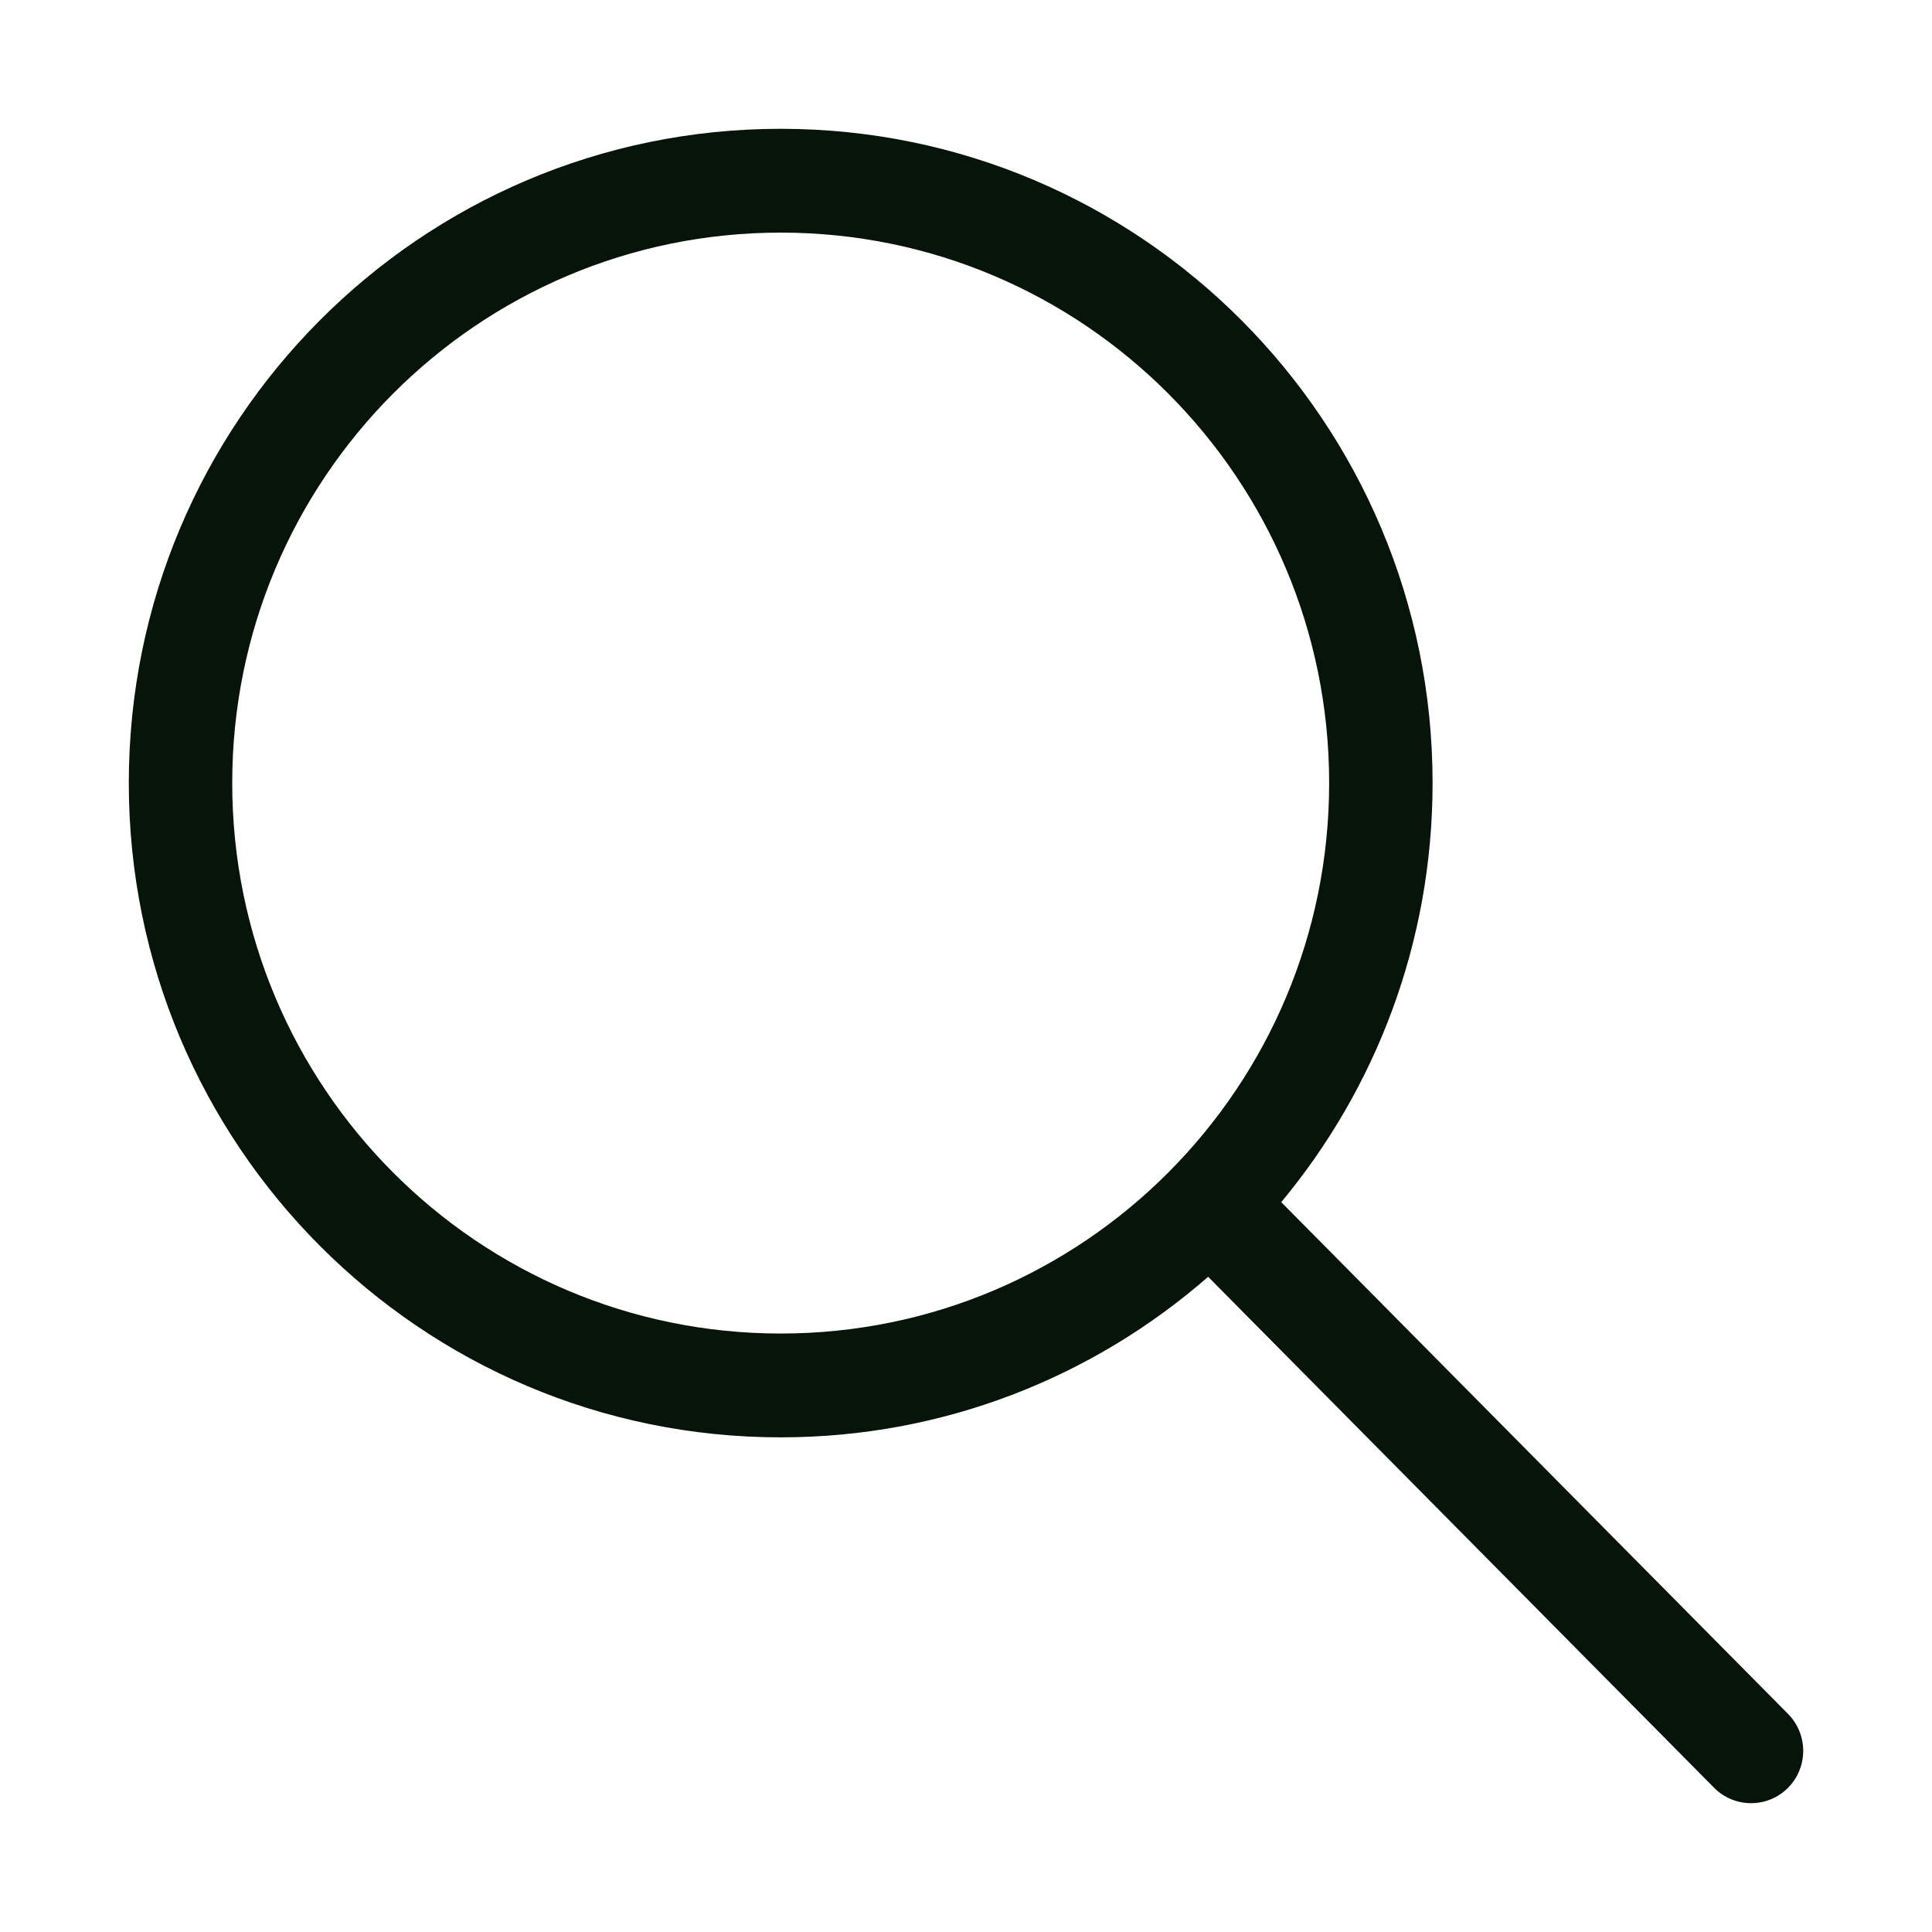
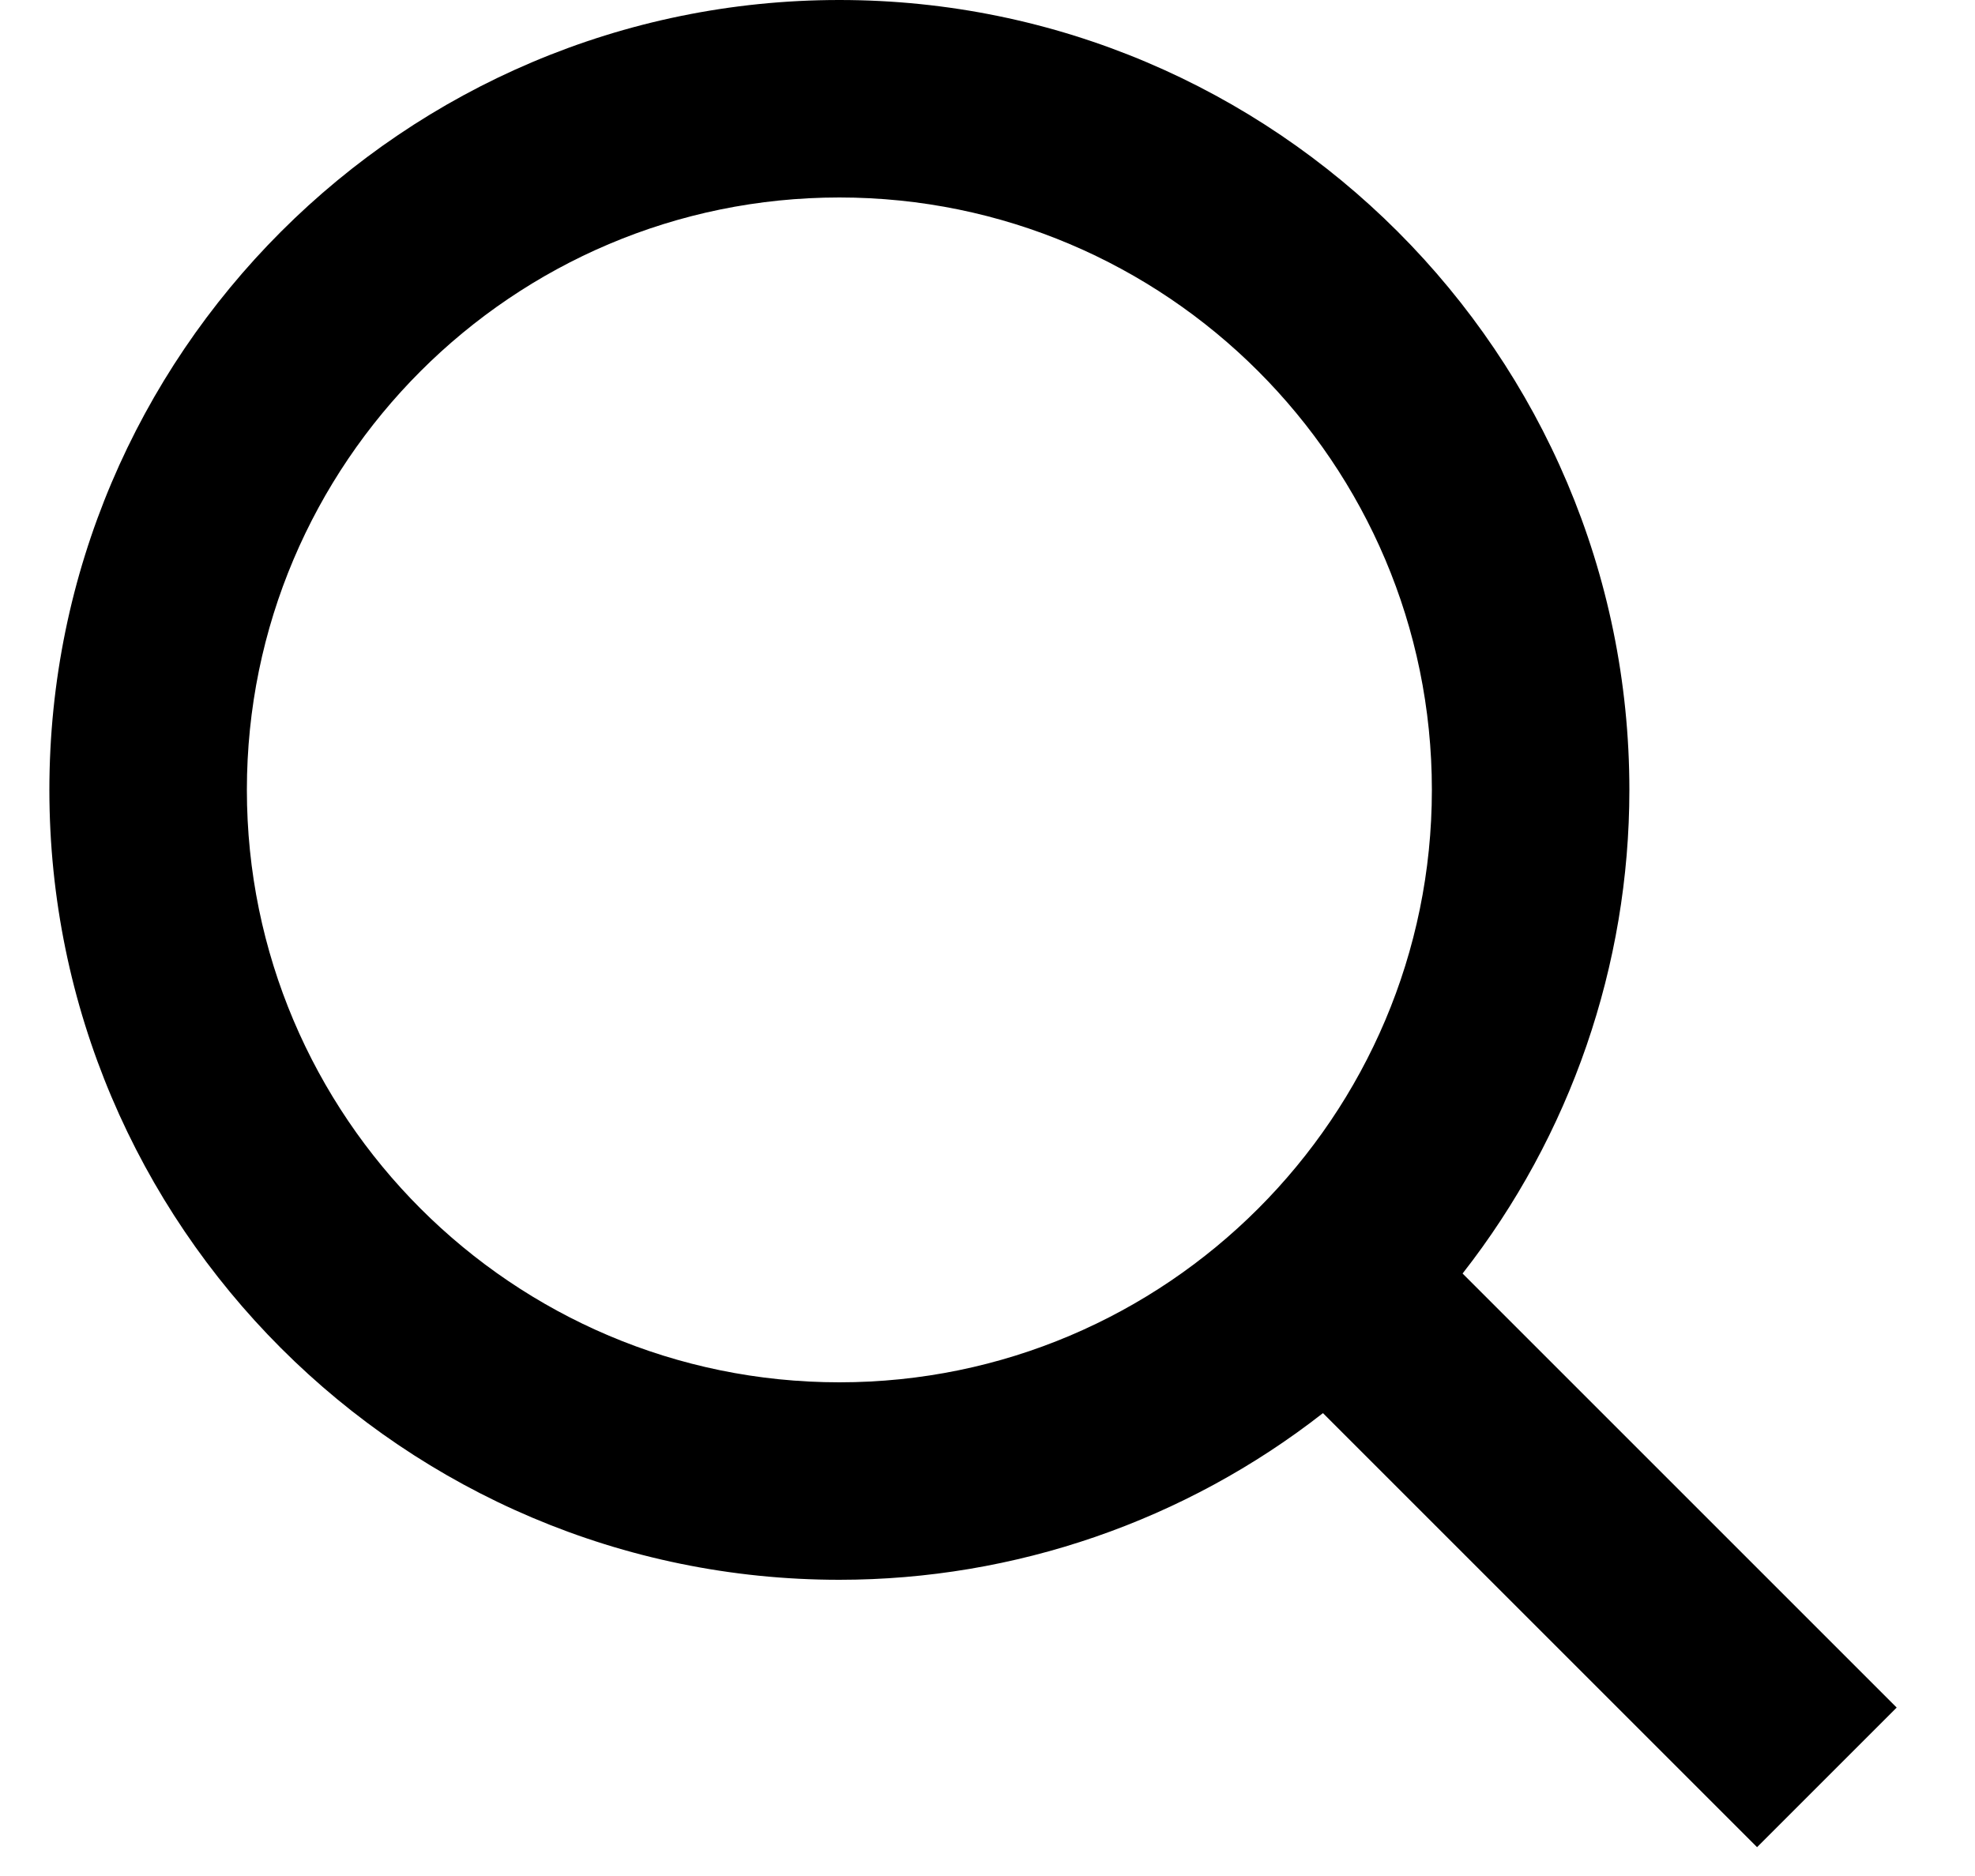
- <svg xmlns="http://www.w3.org/2000/svg" width="30" height="30" viewBox="0 0 30 30" fill="none">
-   <path d="M27.763 26.612L19.895 18.667C21.361 16.904 22.245 14.636 22.245 12.159C22.245 6.549 17.713 2 12.123 2C6.532 2 2 6.549 2 12.159C2 17.77 6.532 22.319 12.123 22.319C14.662 22.319 16.983 21.378 18.76 19.826L26.618 27.762C26.934 28.079 27.447 28.079 27.763 27.762C28.079 27.445 28.079 26.93 27.763 26.612H27.763ZM12.123 20.707C7.419 20.707 3.606 16.88 3.606 12.159C3.606 7.439 7.419 3.612 12.123 3.612C16.826 3.612 20.639 7.439 20.639 12.159C20.639 16.88 16.826 20.707 12.123 20.707Z" fill="#07140A" />
+ <svg xmlns="http://www.w3.org/2000/svg" width="20" height="19" viewBox="0 0 20 19" fill="none">
+   <path d="M8.5 16C10.275 16 11.999 15.405 13.397 14.312L17.793 18.708L19.207 17.294L14.811 12.898C15.905 11.5 16.5 9.775 16.5 8C16.5 3.589 12.911 0 8.5 0C4.089 0 0.5 3.589 0.5 8C0.5 12.411 4.089 16 8.5 16ZM8.5 2C11.809 2 14.5 4.691 14.5 8C14.5 11.309 11.809 14 8.5 14C5.191 14 2.5 11.309 2.5 8C2.5 4.691 5.191 2 8.5 2Z" fill="black" />
</svg>
